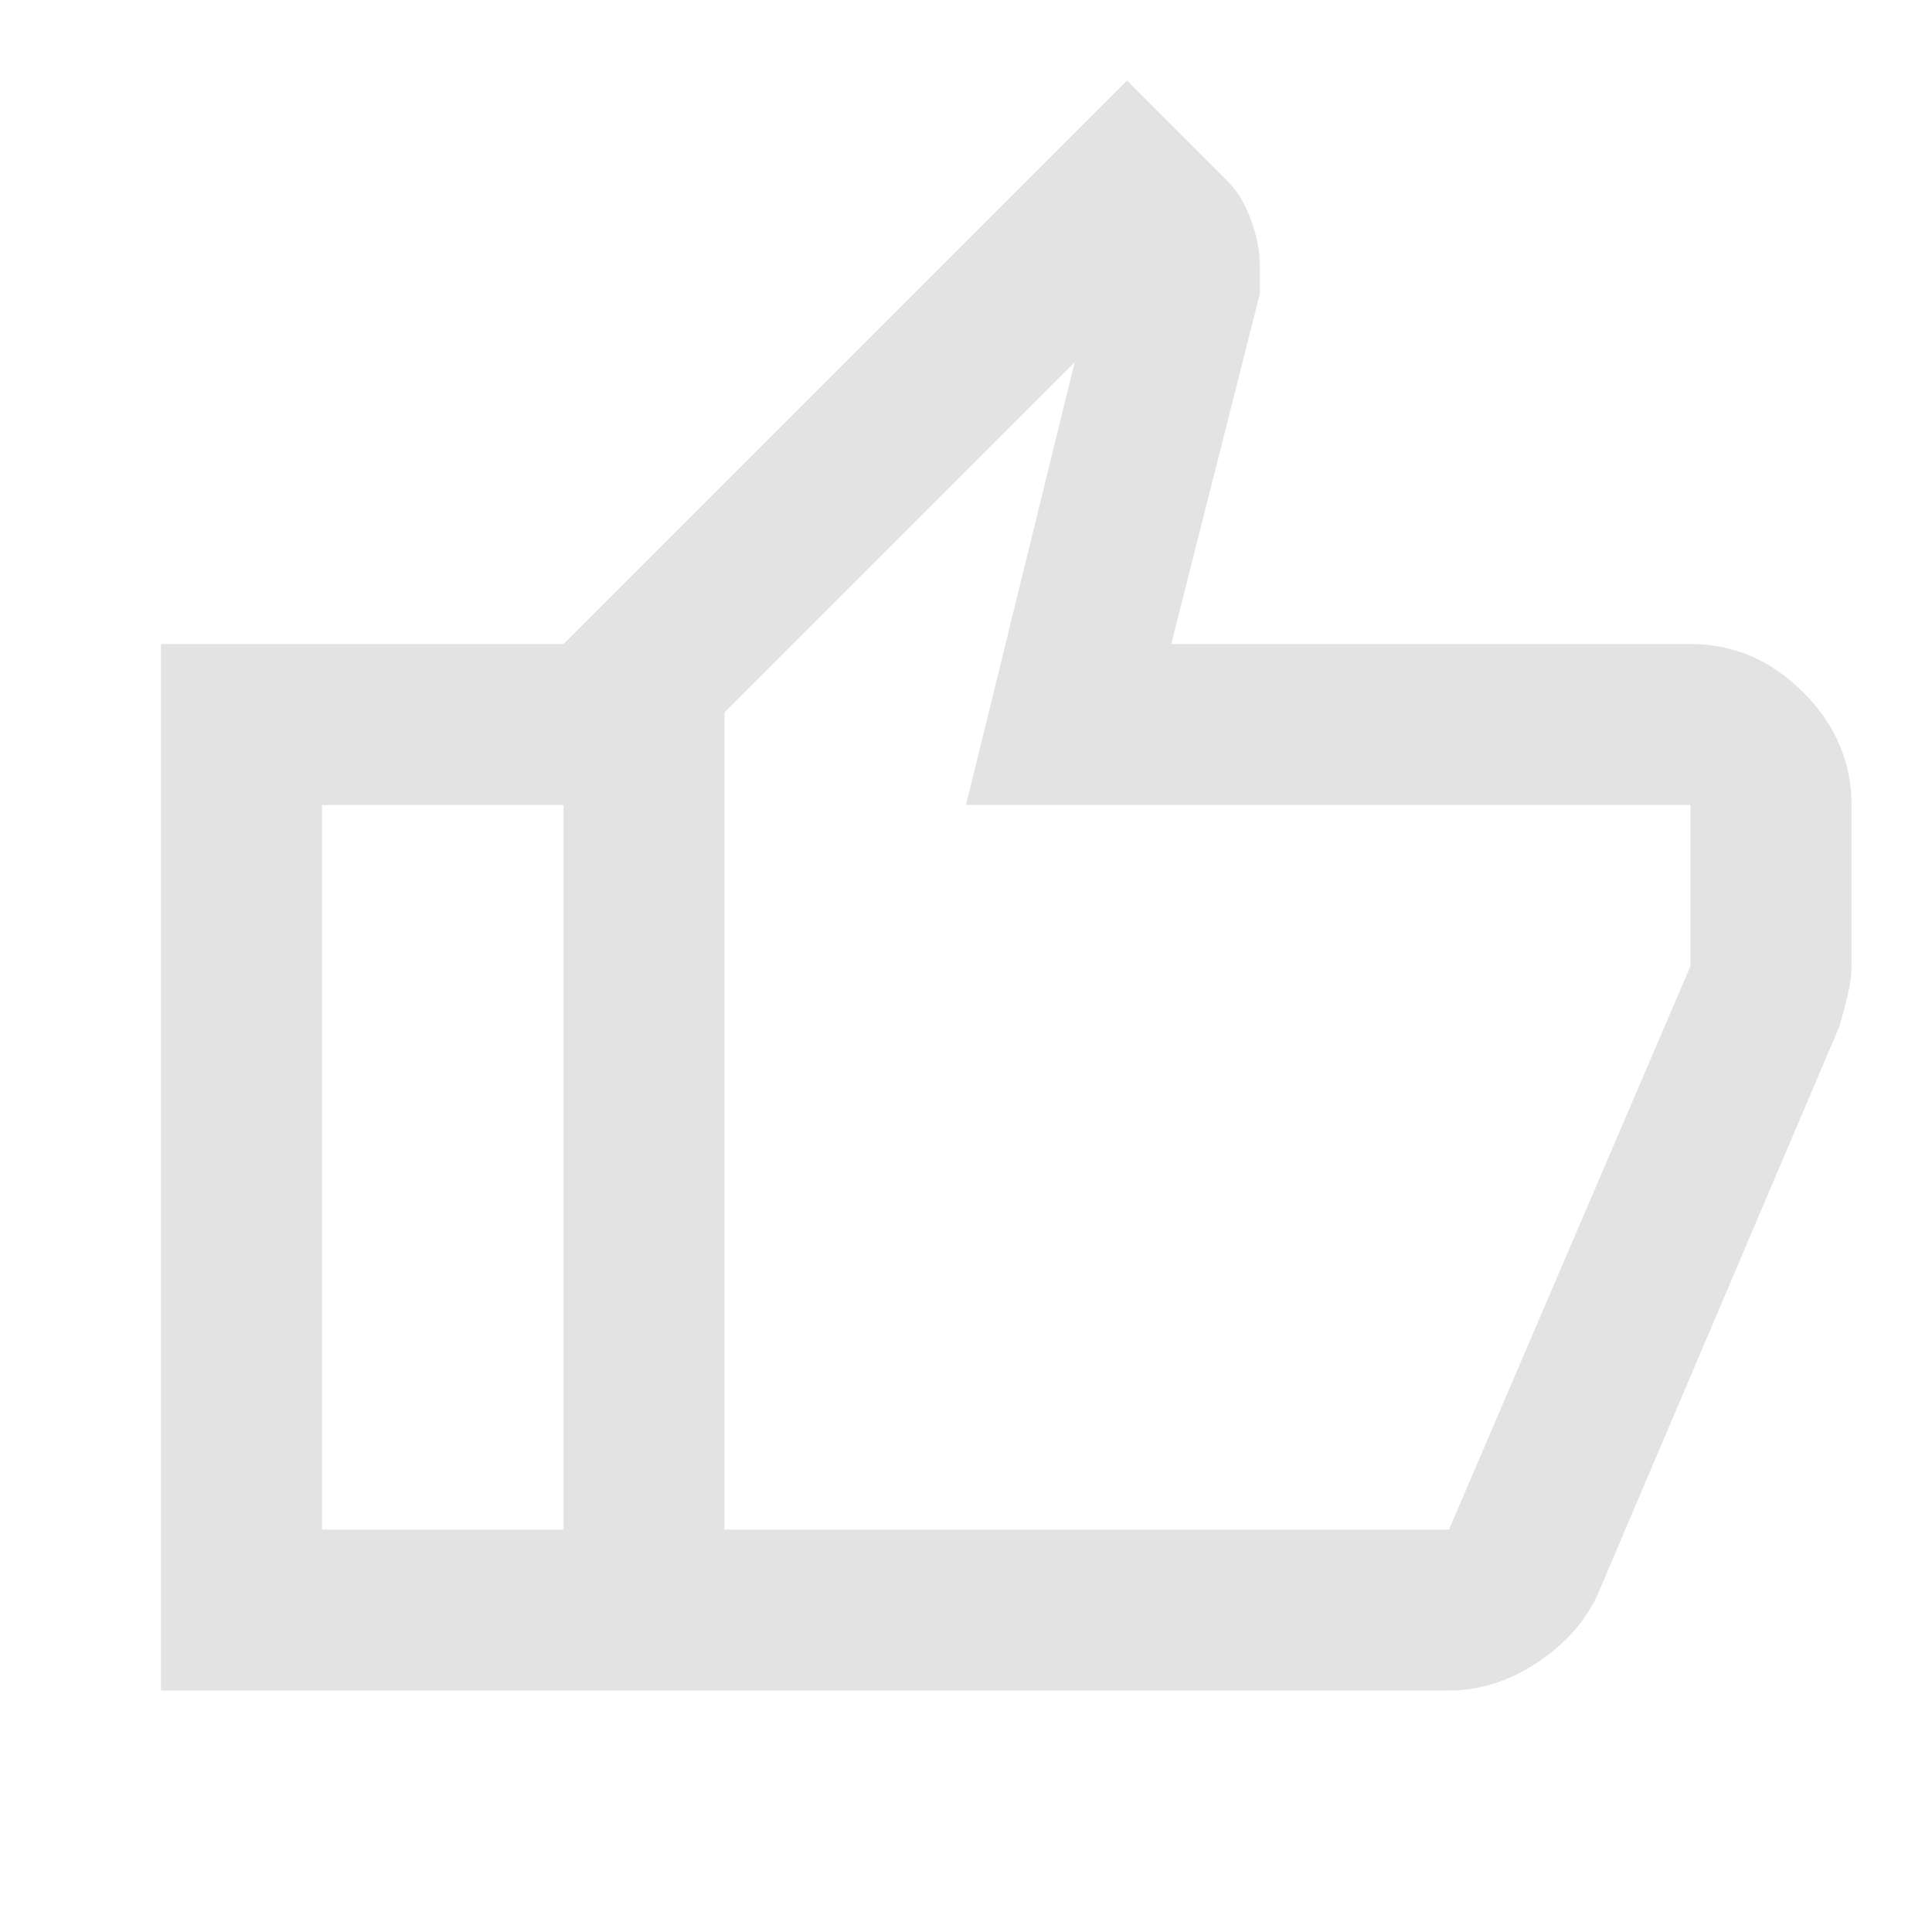
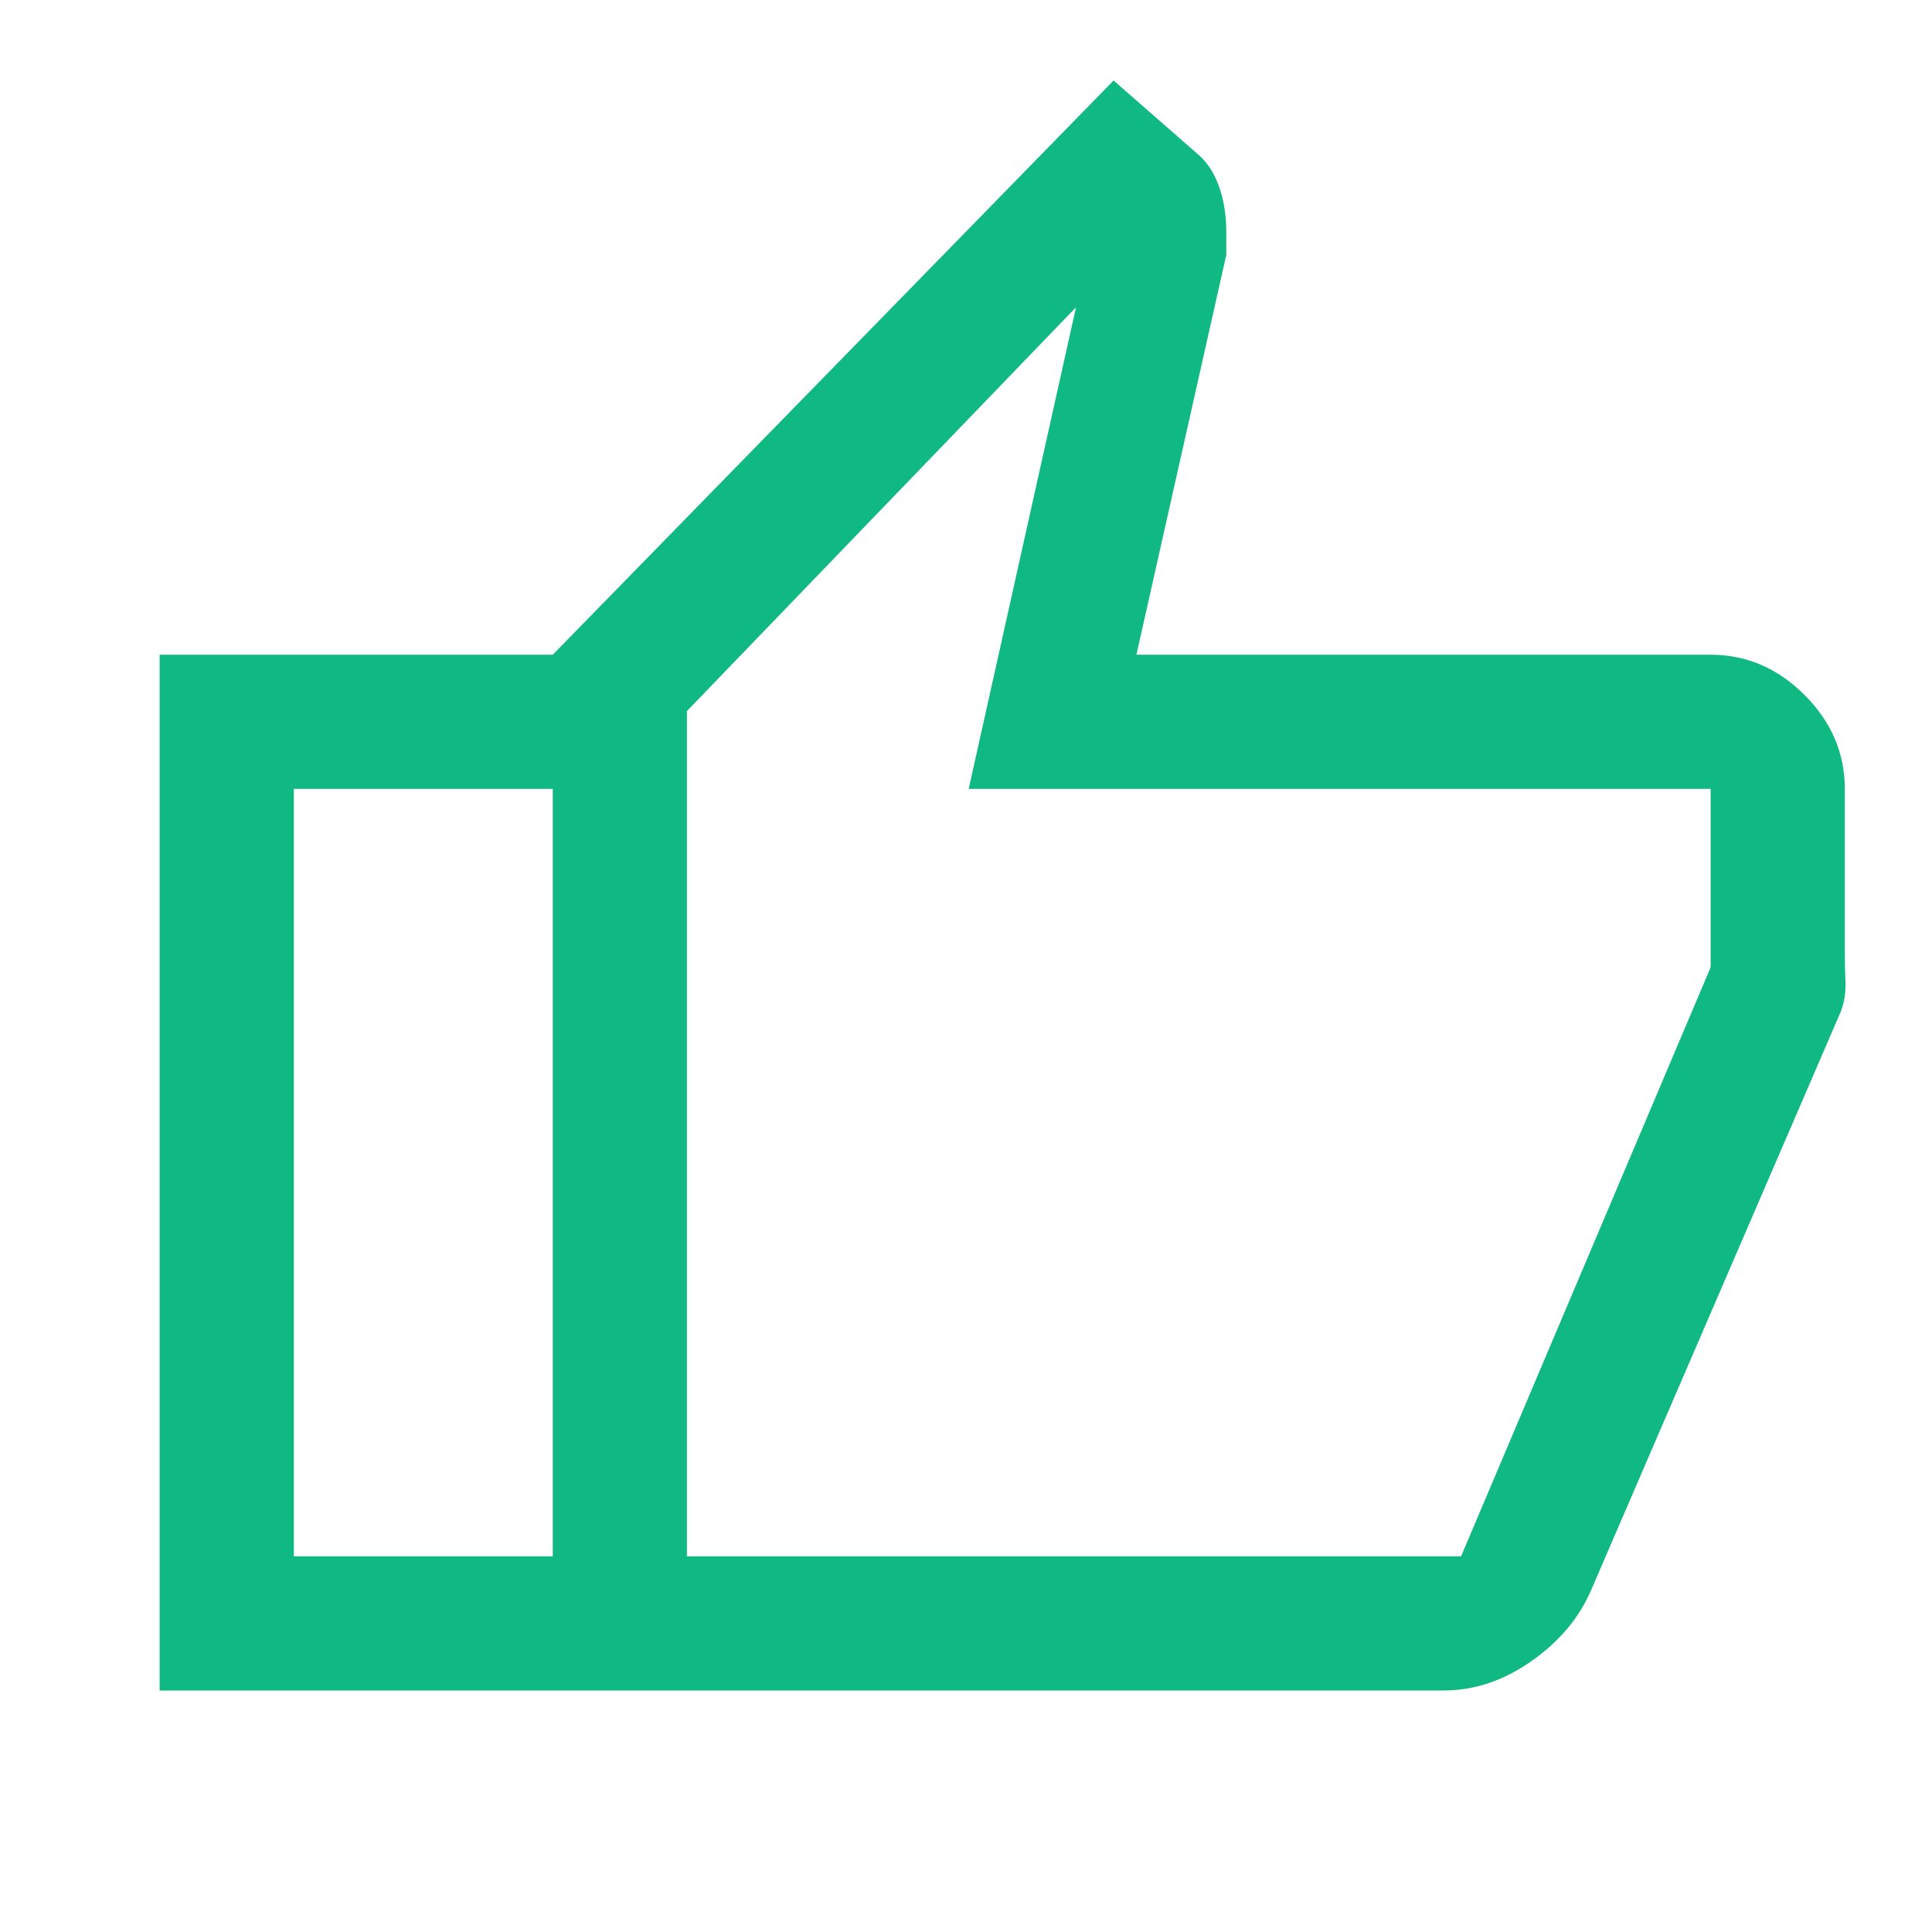
- <svg xmlns="http://www.w3.org/2000/svg" height="24px" viewBox="0 -960 960 960" width="24px" fill="#e3e3e3">
-   <path d="M720-120H280v-520l280-280 50 50q7 7 11.5 19t4.5 23v14l-44 174h258q32 0 56 24t24 56v80q0 7-2 15t-4 15L794-168q-9 20-30 34t-44 14Zm-360-80h360l120-280v-80H480l54-220-174 174v406Zm0-406v406-406Zm-80-34v80H160v360h120v80H80v-520h200Z" />
+ <svg xmlns="http://www.w3.org/2000/svg" height="40px" viewBox="0 -960 960 960" width="40px" fill="#10b981">
+   <path d="M717.33-120H274.67v-514.67L553.33-920 596-882.67q6.33 5.67 9.83 15.67t3.5 22.33v11.34l-44.66 198.66H850q26.67 0 46.67 20t20 46.67v81.23q0 7.1.33 14.77t-2.33 14.67L790.67-170q-8.92 20.83-29.73 35.42Q740.13-120 717.33-120Zm-376-66.67H726l124-292.66V-568H481.33l53.34-239.33-193.34 200.66v420Zm0-420v420-420Zm-66.66-28V-568H146v381.33h128.67V-120H79.33v-514.67h195.34Z" />
</svg>
